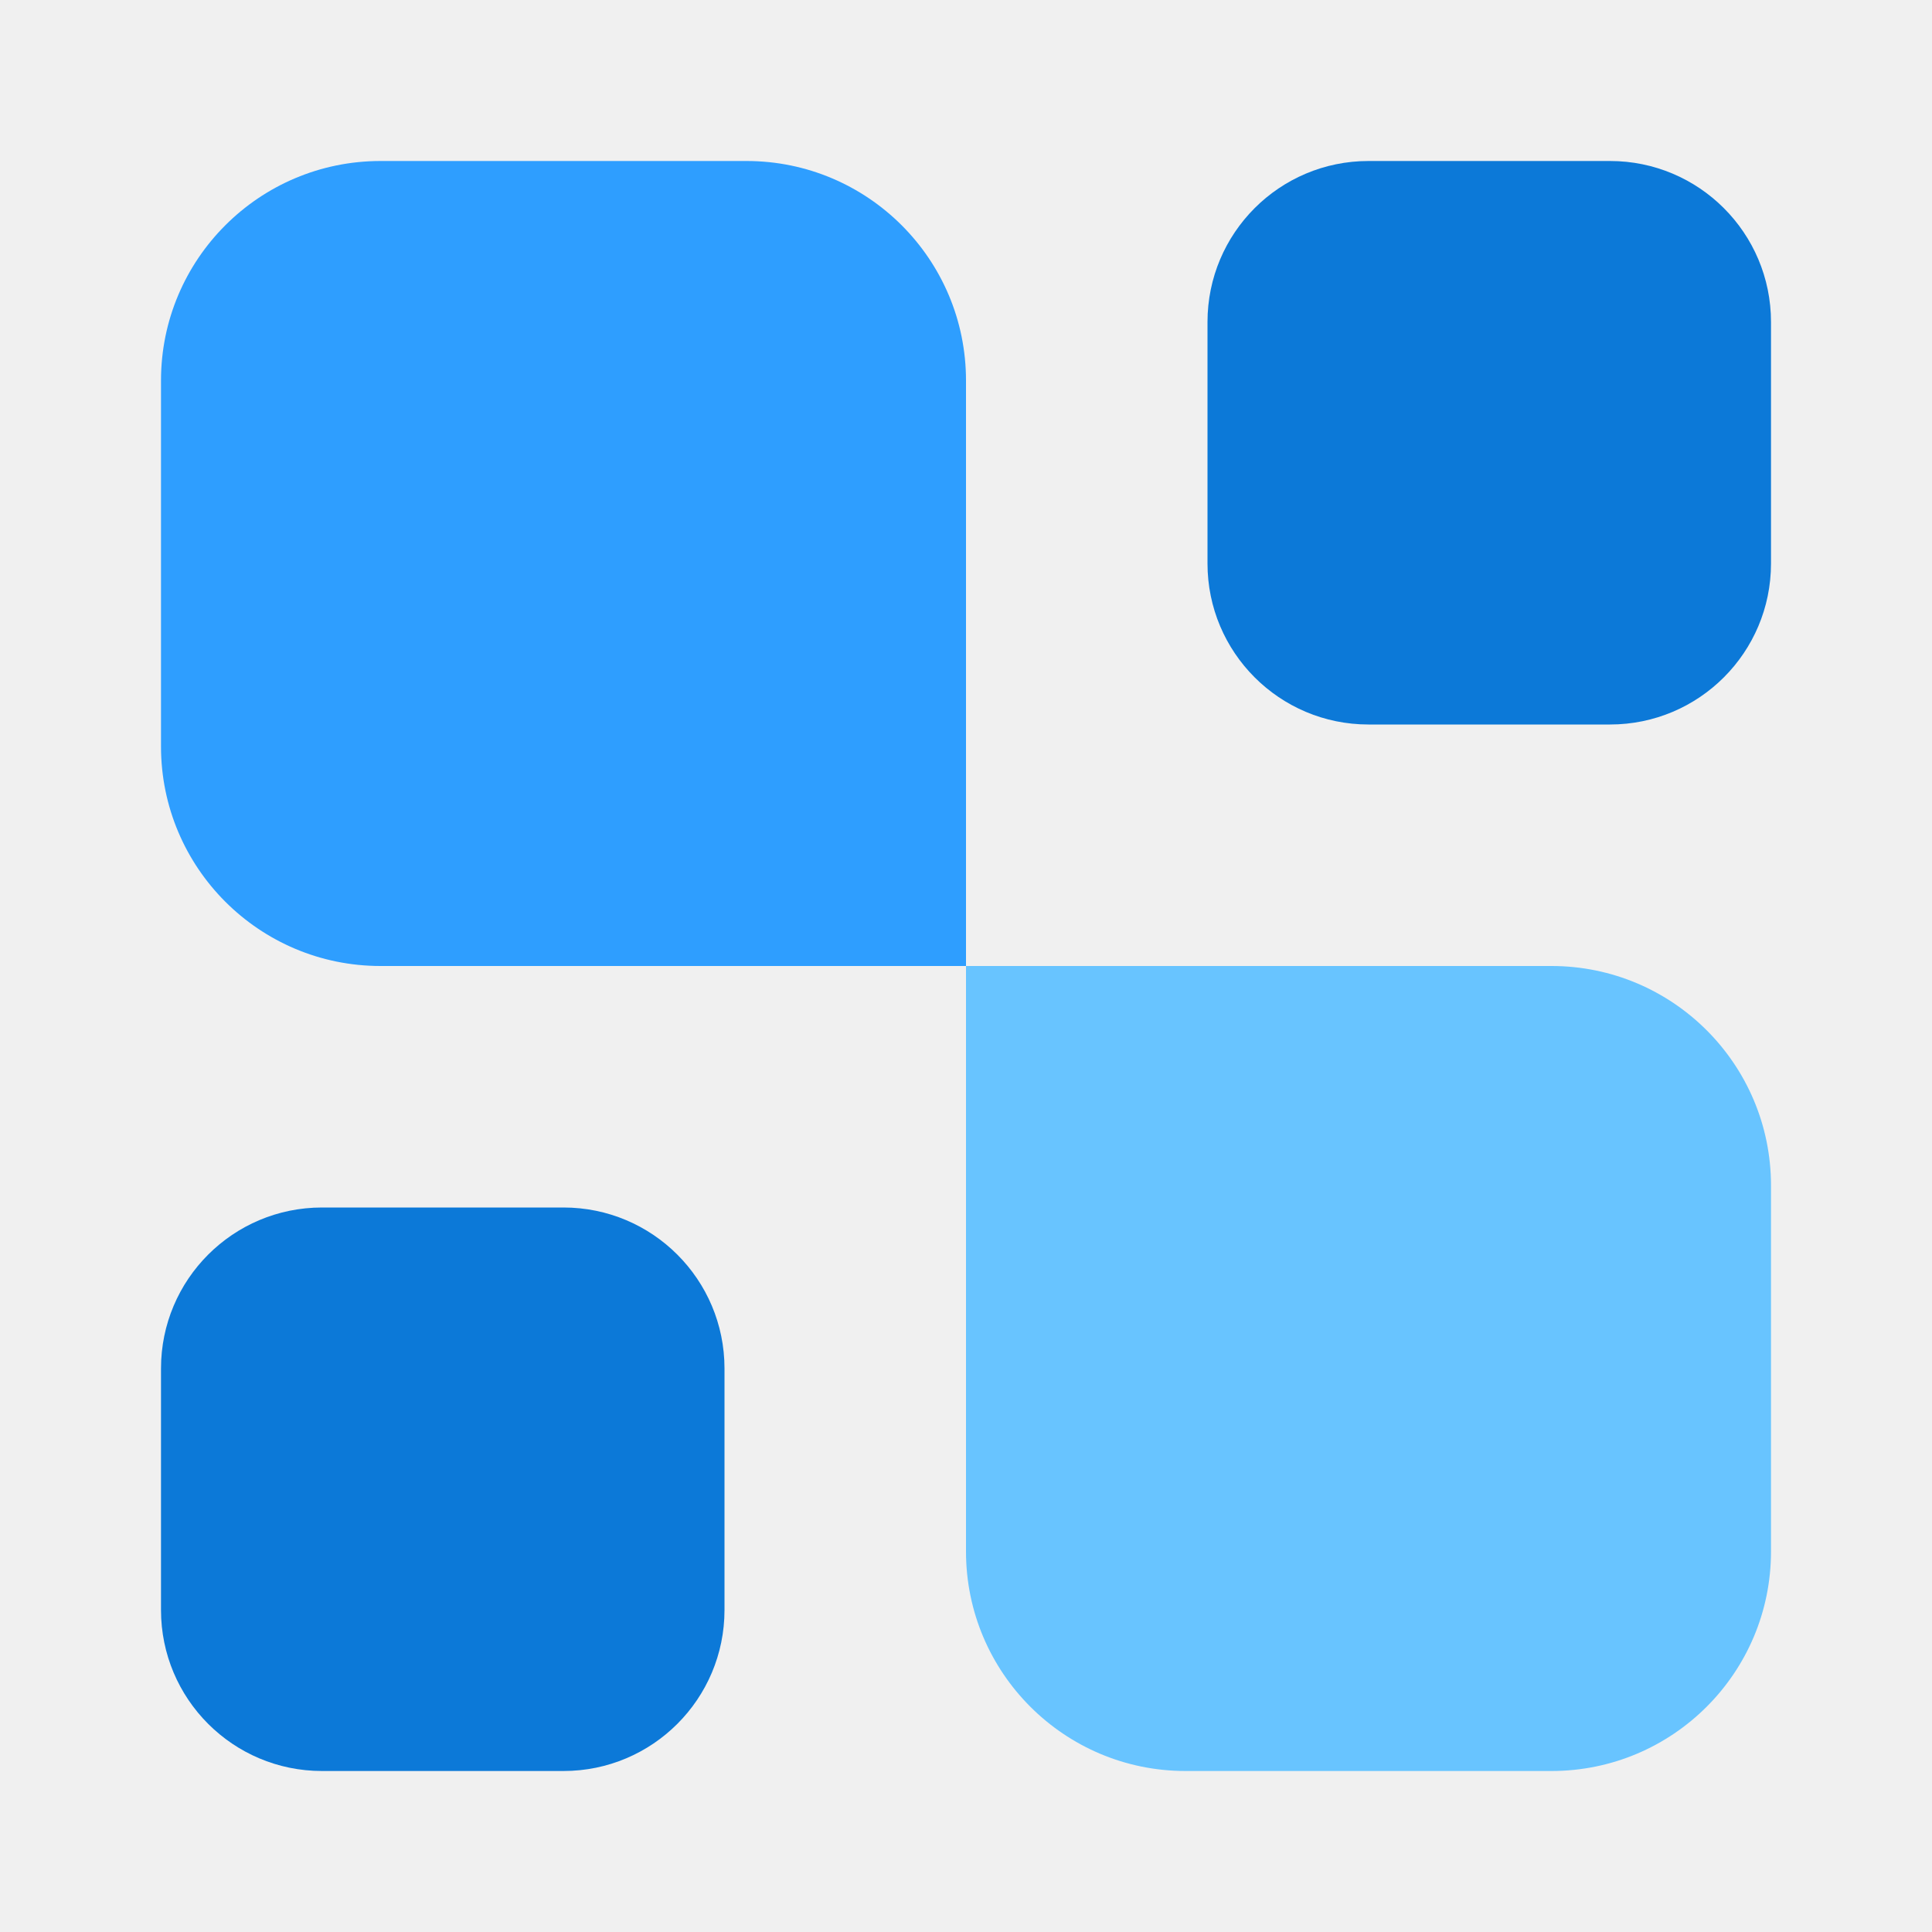
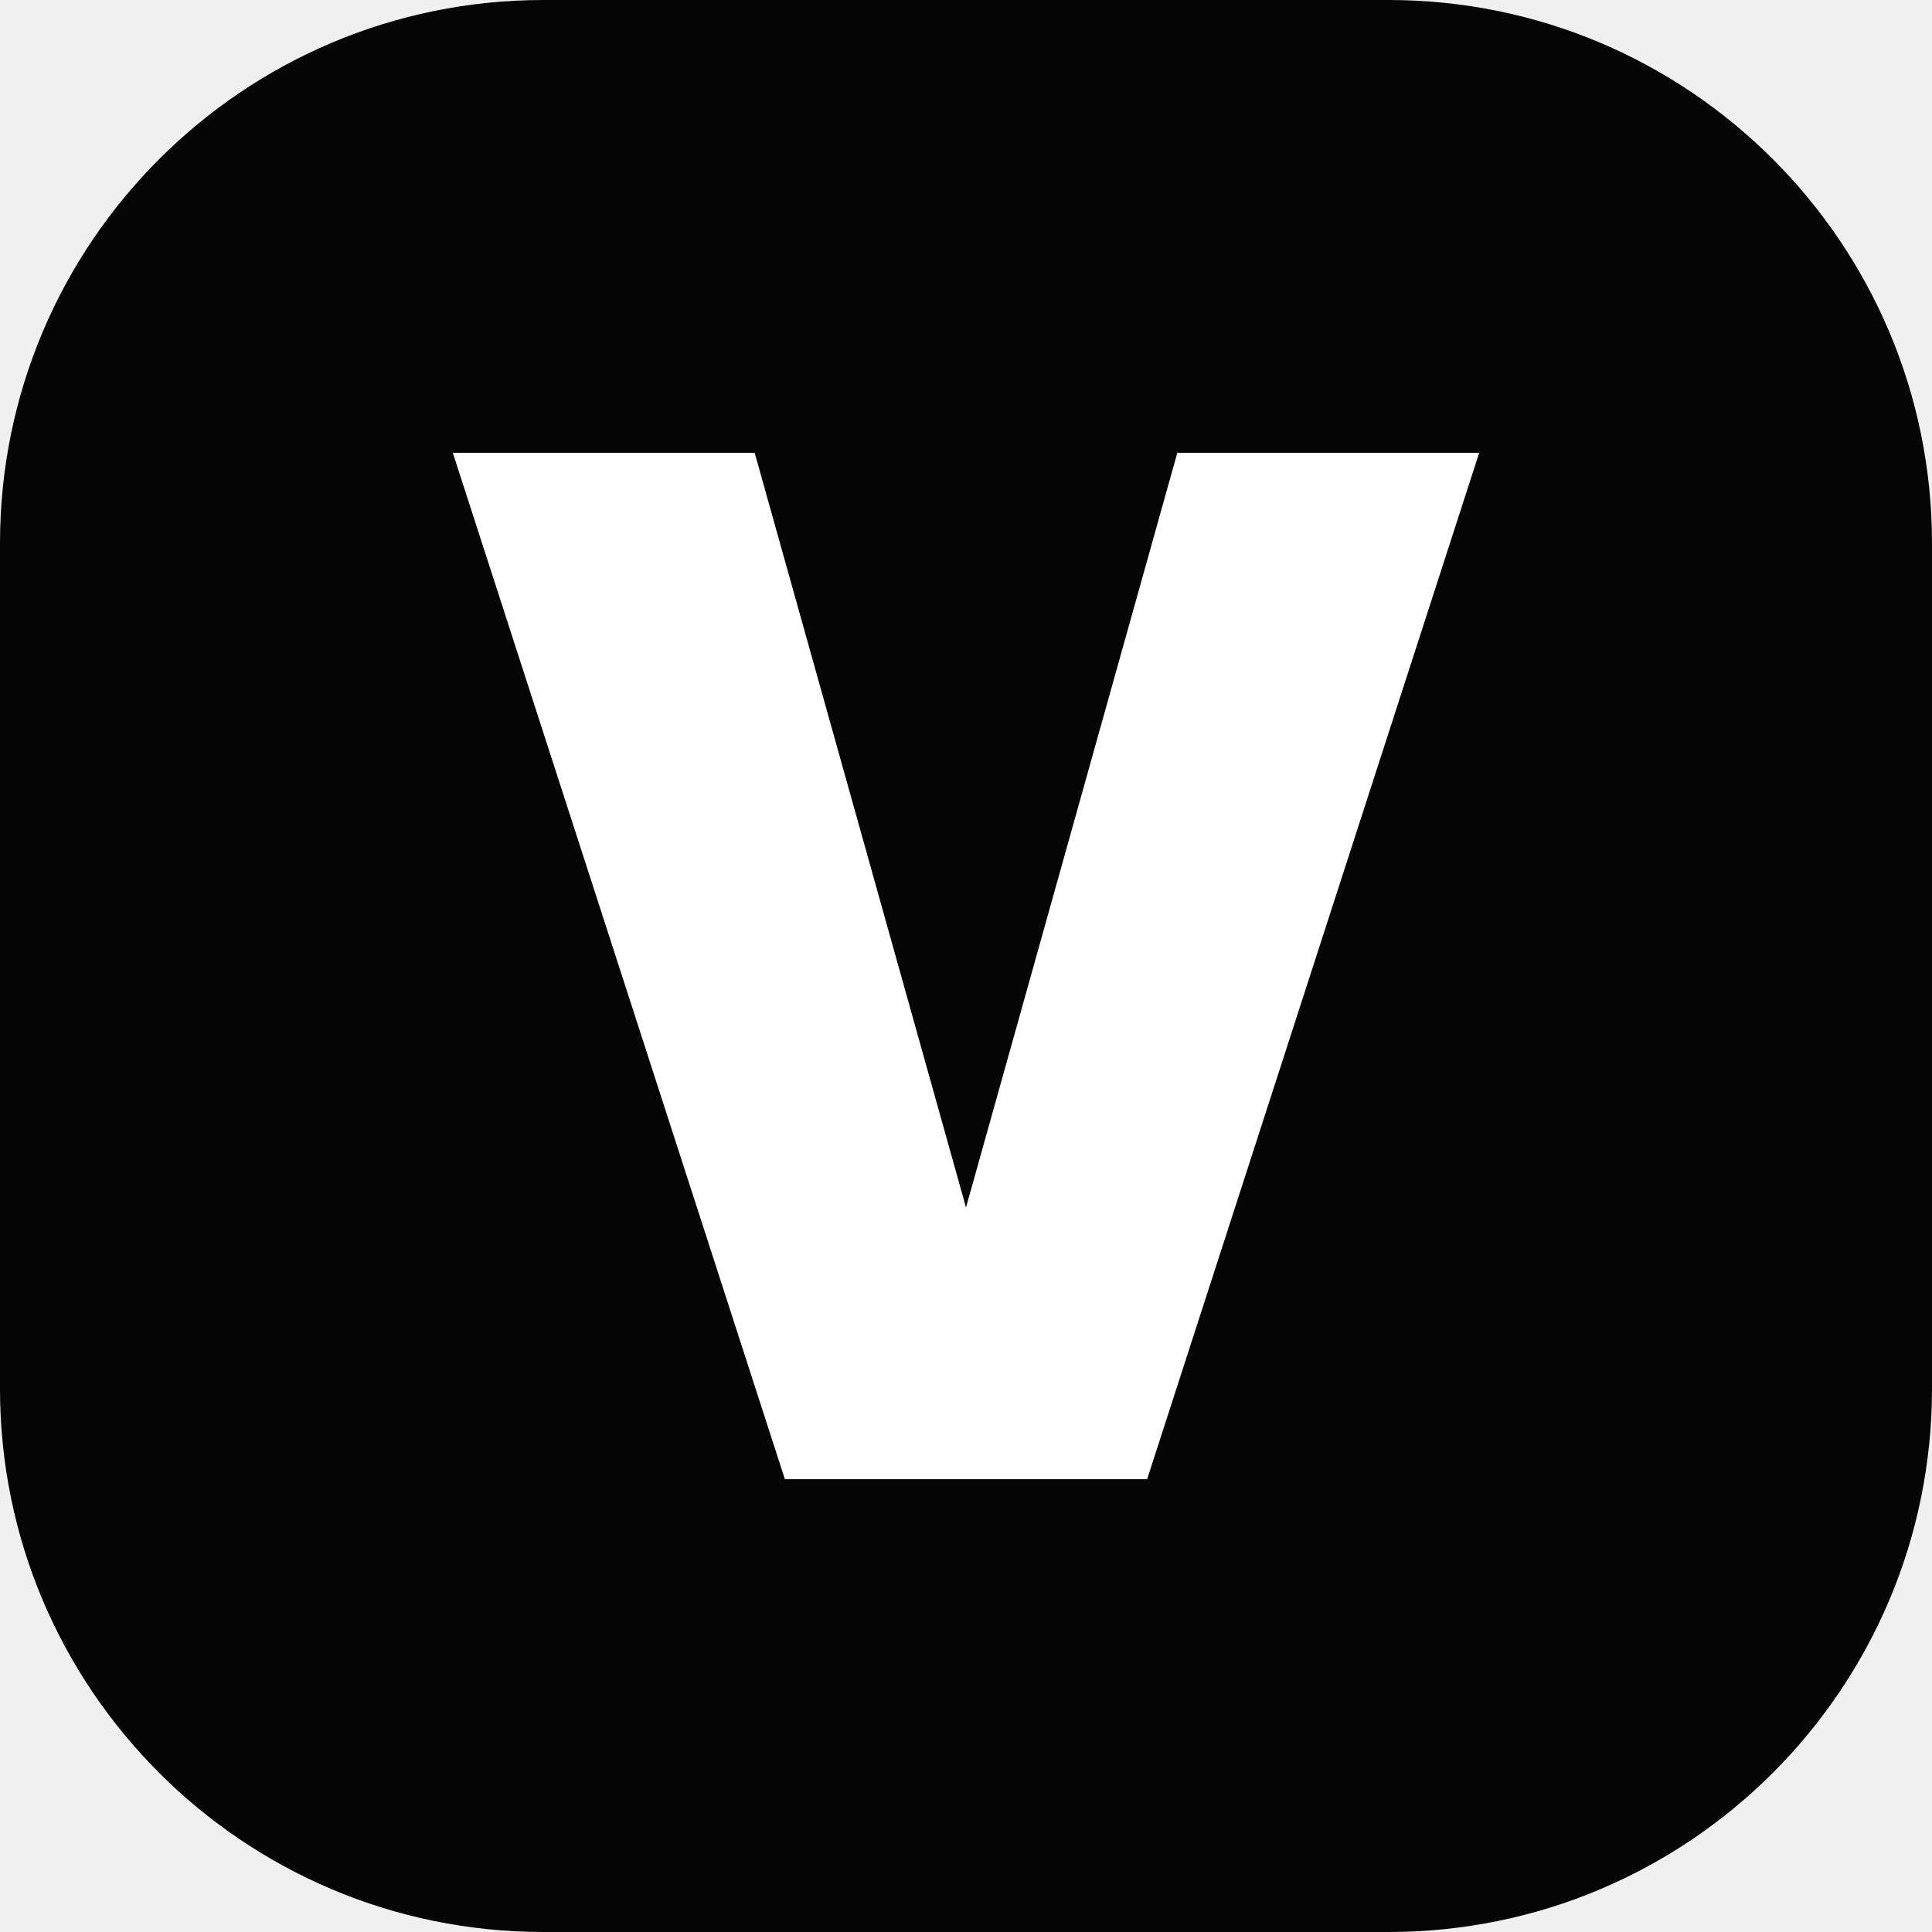
- <svg xmlns="http://www.w3.org/2000/svg" width="24" height="24" viewBox="0 0 24 24" fill="none">
-   <path d="M22 19.273C22 20.779 20.779 22 19.273 22H14.727C13.221 22 12 20.779 12 19.273V12H19.273C20.779 12 22 13.221 22 14.727V19.273Z" fill="#68C4FF" />
-   <path d="M20 2C21.105 2 22 2.895 22 4V7C22 8.105 21.105 9 20 9H17C15.895 9 15 8.105 15 7V4C15 2.895 15.895 2 17 2H20Z" fill="#0C79D8" />
-   <path d="M7 15C8.105 15 9 15.895 9 17V20C9 21.105 8.105 22 7 22H4C2.895 22 2 21.105 2 20V17C2 15.895 2.895 15 4 15H7Z" fill="#0C79D8" />
-   <path d="M12 12H4.727C3.221 12 2 10.779 2 9.273V4.727C2 3.221 3.221 2 4.727 2H9.273C10.779 2 12 3.221 12 4.727V12Z" fill="#2E9EFF" />
+ <svg xmlns="http://www.w3.org/2000/svg" width="64" height="64" viewBox="0 0 64 64" fill="none">
+   <rect width="64" height="64" rx="18" fill="#050505" />
+   <path d="M15 15H25L32 40L39 15H49L38 49H26L15 15Z" fill="white" />
</svg>
